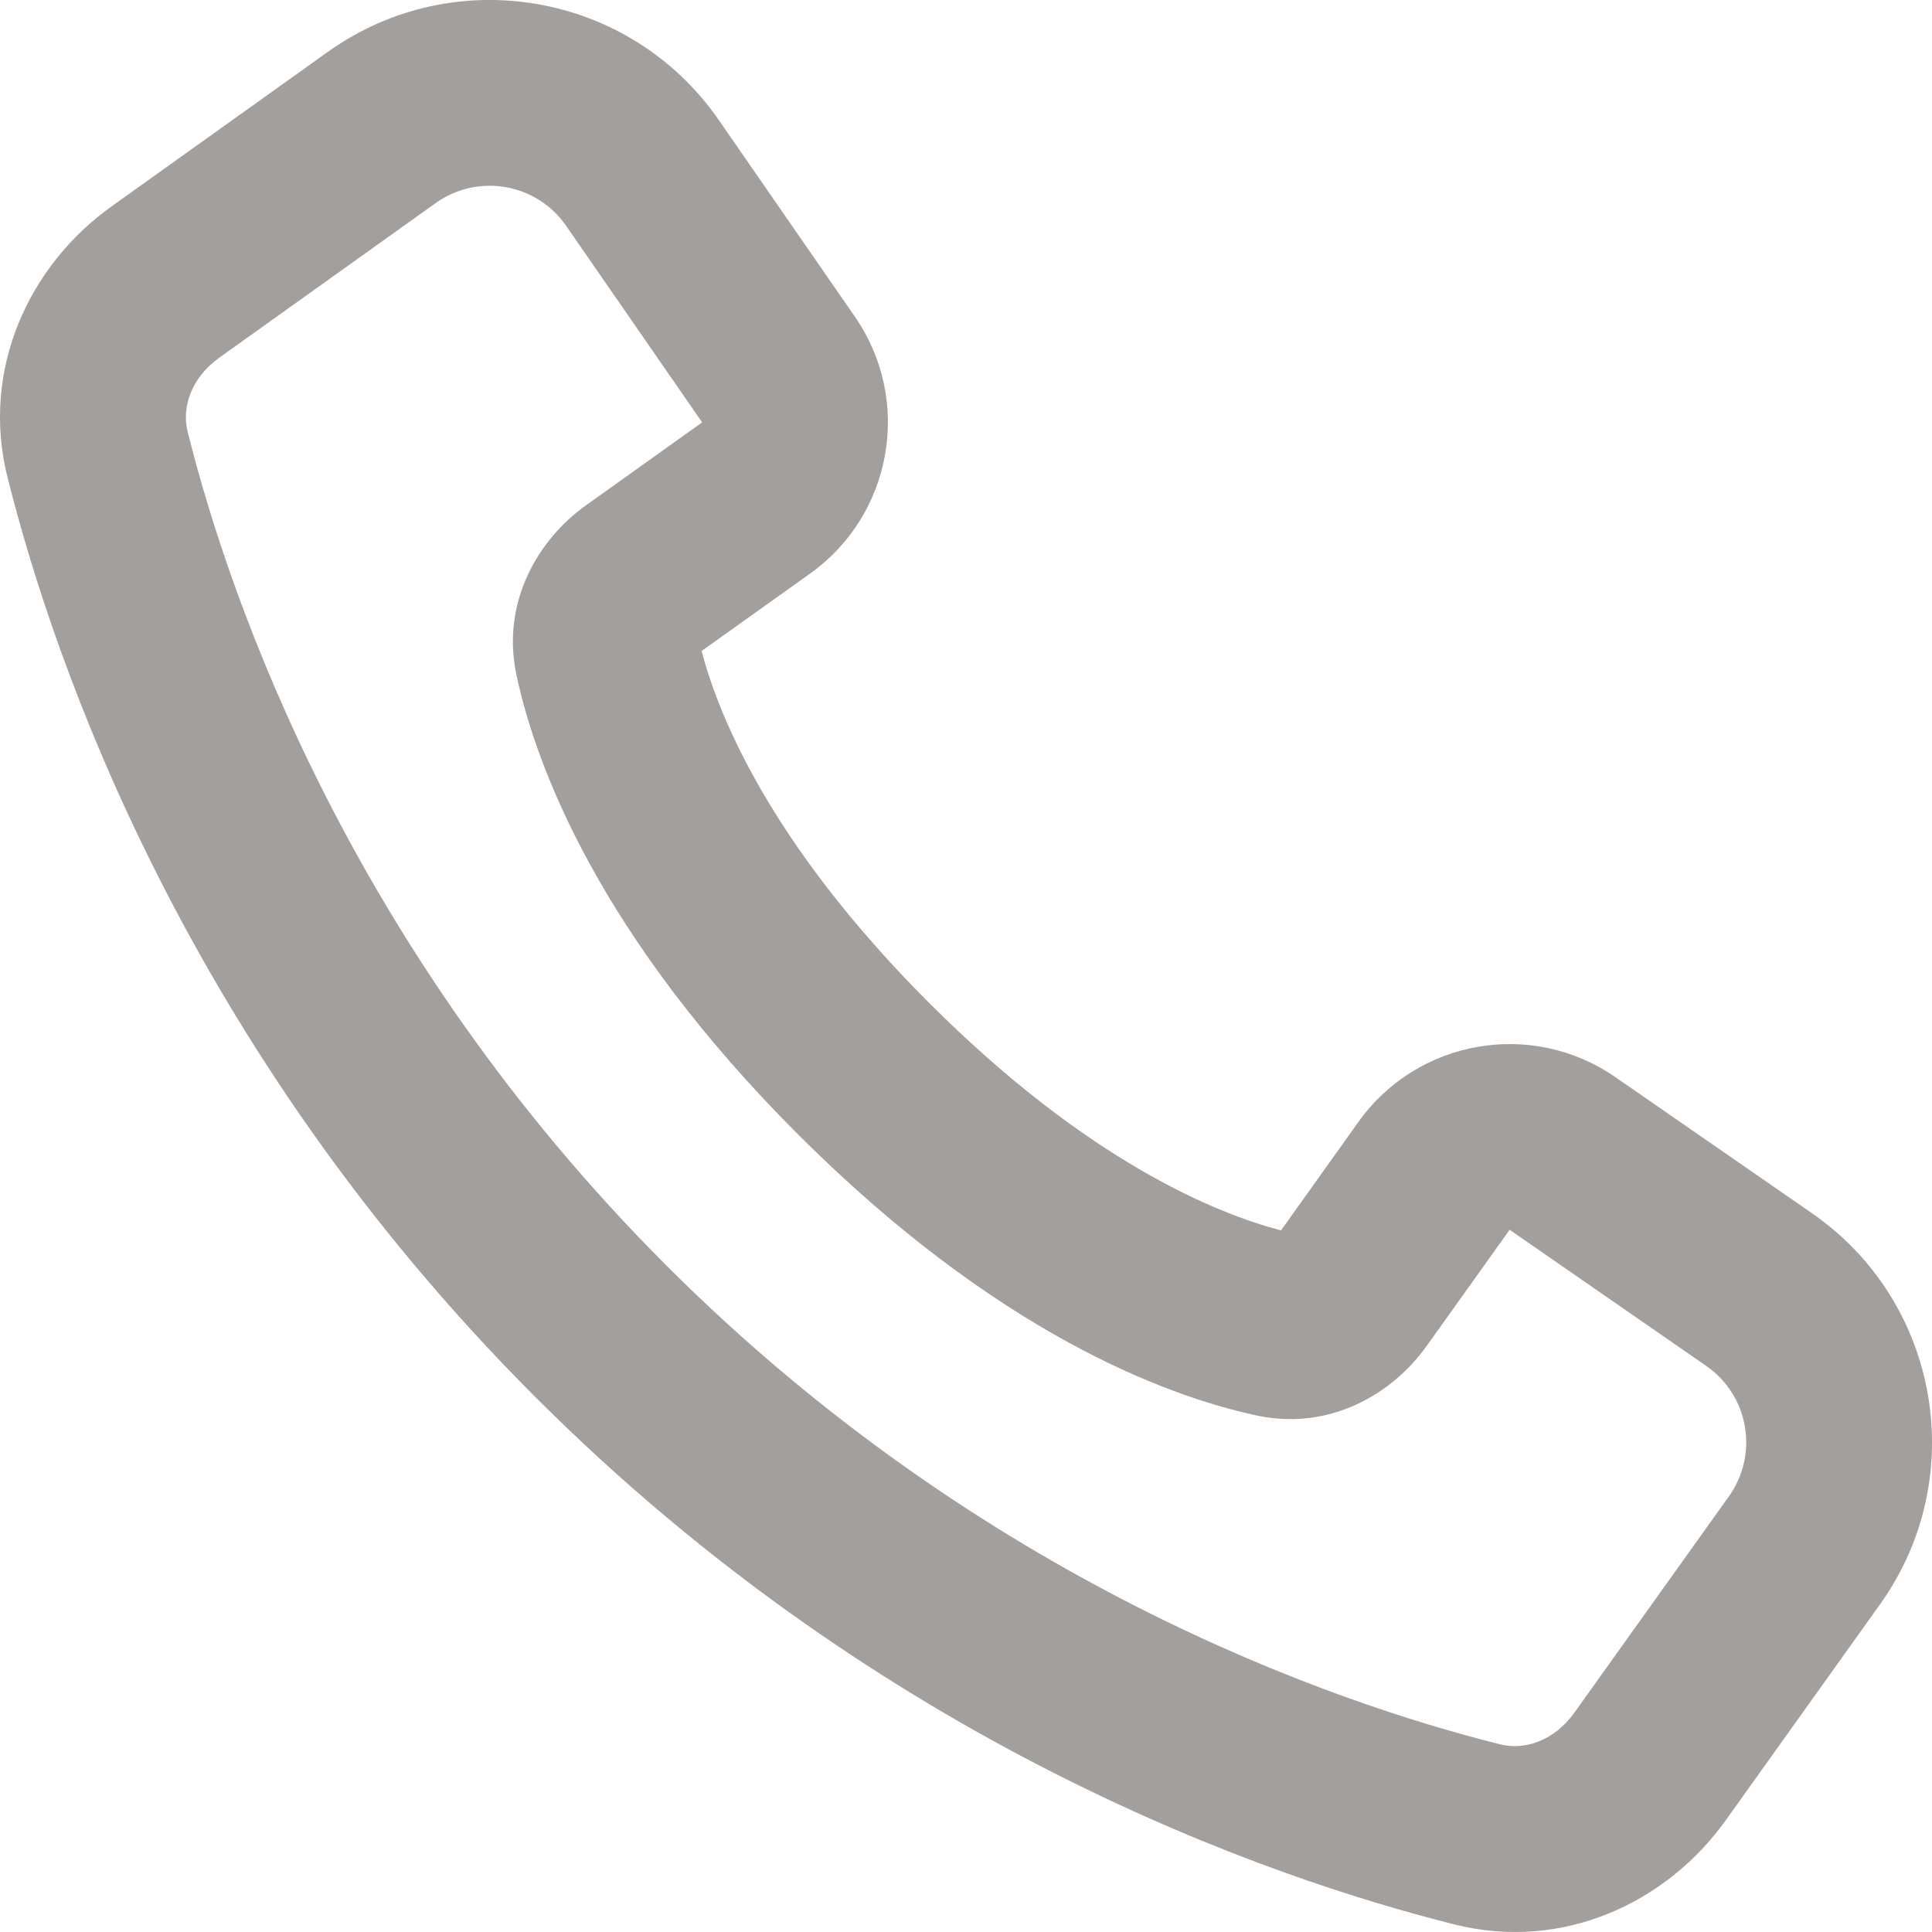
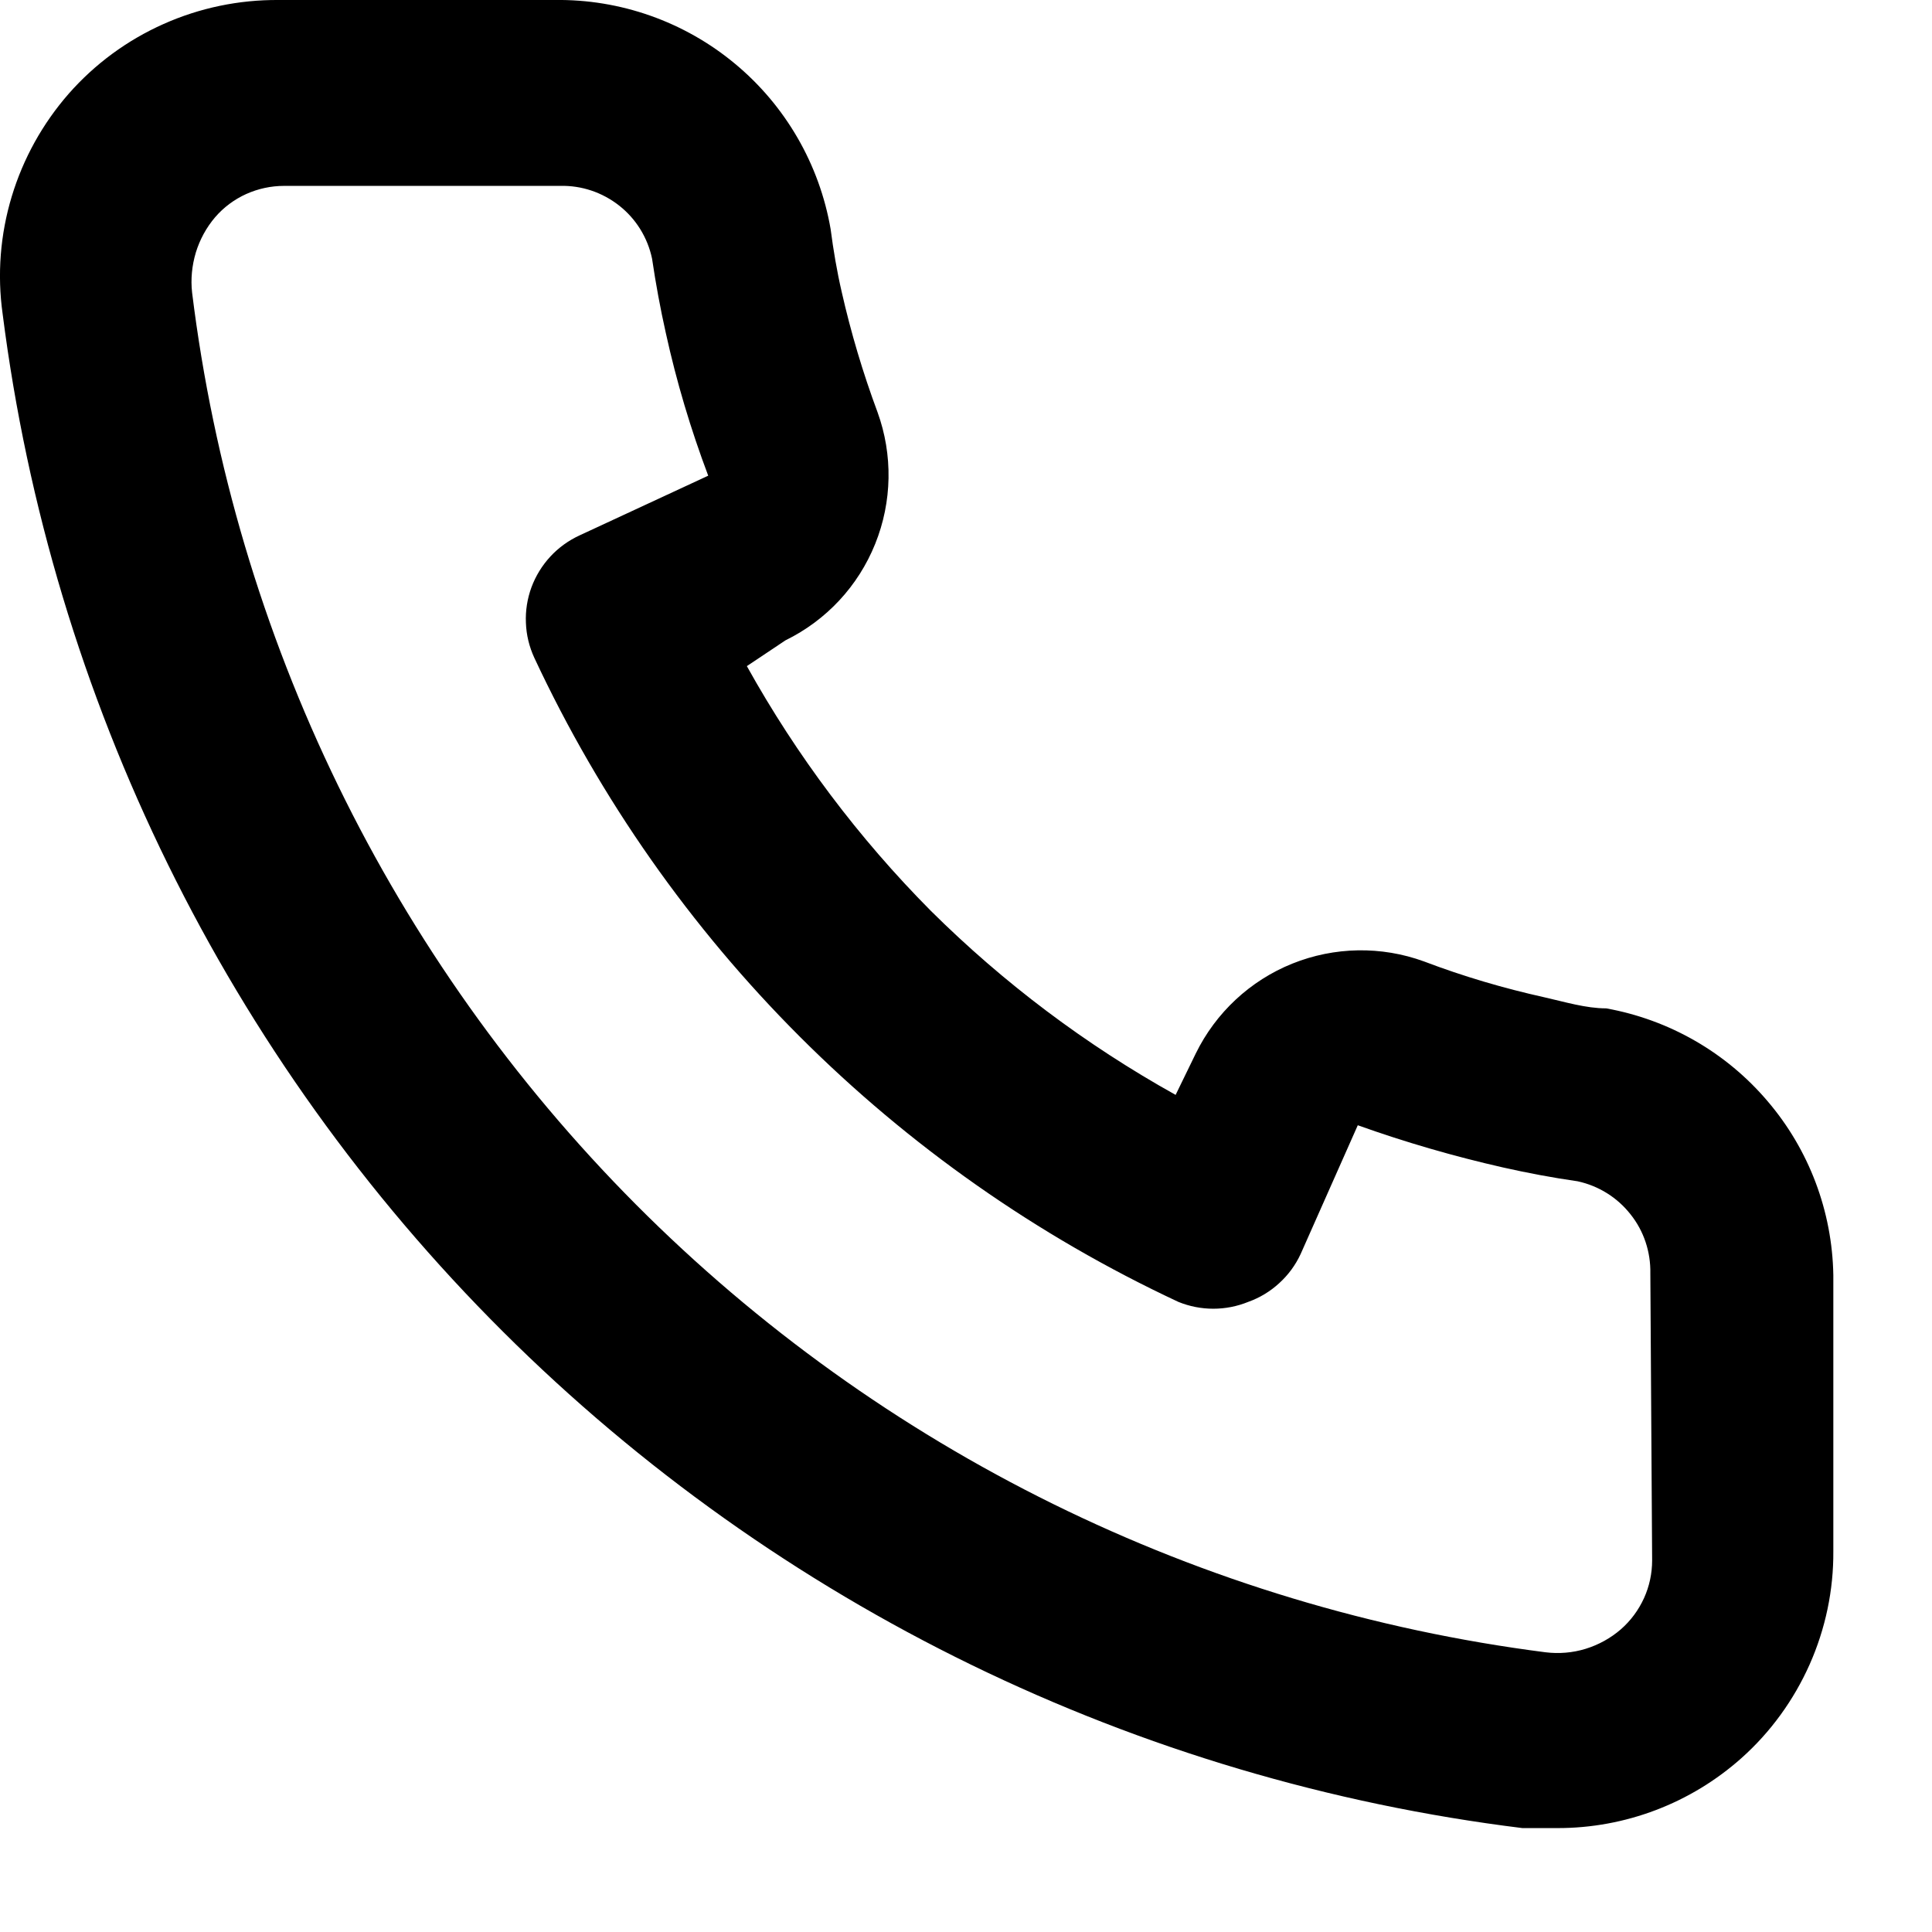
- <svg xmlns="http://www.w3.org/2000/svg" width="21" height="21" viewBox="0 0 21 21" fill="none">
-   <path fill-rule="evenodd" clip-rule="evenodd" d="M15.814 20.919C13.775 20.408 9.601 18.968 5.817 15.183C2.033 11.399 0.592 7.225 0.081 5.186C-0.212 4.014 0.317 2.883 1.213 2.243L3.563 0.564C4.938 -0.418 6.851 -0.085 7.813 1.305L9.292 3.442C9.92 4.349 9.704 5.592 8.806 6.234L7.626 7.076C7.805 7.759 8.36 9.162 10.099 10.901C11.838 12.64 13.241 13.195 13.924 13.374L14.766 12.194C15.408 11.296 16.651 11.08 17.558 11.708L19.695 13.187C21.085 14.149 21.418 16.062 20.436 17.437L18.757 19.787C18.117 20.683 16.986 21.212 15.814 20.919ZM7.244 13.756C10.685 17.197 14.483 18.504 16.305 18.96C16.571 19.027 16.893 18.924 17.114 18.614L18.793 16.264C19.12 15.805 19.009 15.168 18.546 14.847L16.409 13.367L15.505 14.633C15.135 15.151 14.452 15.557 13.656 15.385C12.663 15.171 10.827 14.483 8.672 12.328C6.517 10.173 5.829 8.337 5.615 7.344C5.443 6.548 5.849 5.865 6.366 5.495L7.632 4.591L6.153 2.454C5.832 1.991 5.195 1.88 4.736 2.207L2.386 3.886C2.076 4.107 1.973 4.429 2.04 4.695C2.496 6.517 3.803 10.315 7.244 13.756Z" fill="#A29F9D" />
+ <svg xmlns="http://www.w3.org/2000/svg" width="14" height="14" viewBox="0 0 14 14" fill="none">
+   <path d="M11.639 7.307C11.492 7.307 11.339 7.26 11.192 7.227C10.895 7.161 10.603 7.075 10.319 6.967C10.009 6.854 9.67 6.86 9.364 6.983C9.059 7.106 8.81 7.338 8.665 7.634L8.519 7.934C7.869 7.572 7.273 7.124 6.745 6.6C6.222 6.073 5.773 5.476 5.412 4.827L5.692 4.64C5.988 4.495 6.219 4.247 6.342 3.941C6.465 3.636 6.471 3.296 6.359 2.987C6.253 2.702 6.166 2.41 6.099 2.114C6.065 1.967 6.039 1.814 6.019 1.66C5.938 1.191 5.692 0.765 5.325 0.461C4.959 0.157 4.495 -0.007 4.019 0H2.019C1.731 -0.002 1.447 0.057 1.185 0.174C0.922 0.291 0.688 0.463 0.498 0.679C0.309 0.895 0.168 1.149 0.085 1.424C0.002 1.699 -0.021 1.989 0.019 2.274C0.374 5.066 1.649 7.661 3.644 9.649C5.638 11.636 8.238 12.902 11.032 13.247H11.285C11.777 13.248 12.252 13.067 12.619 12.74C12.83 12.552 12.998 12.32 13.113 12.062C13.228 11.803 13.287 11.523 13.285 11.24V9.24C13.277 8.777 13.109 8.331 12.808 7.979C12.508 7.626 12.095 7.389 11.639 7.307ZM11.972 11.307C11.972 11.402 11.952 11.495 11.913 11.581C11.873 11.668 11.817 11.744 11.745 11.807C11.671 11.871 11.584 11.919 11.49 11.948C11.396 11.977 11.296 11.985 11.199 11.973C8.702 11.653 6.383 10.511 4.607 8.727C2.832 6.943 1.7 4.618 1.392 2.12C1.381 2.023 1.391 1.924 1.419 1.83C1.448 1.736 1.495 1.649 1.559 1.574C1.621 1.502 1.698 1.445 1.784 1.406C1.871 1.367 1.964 1.347 2.059 1.347H4.059C4.214 1.343 4.365 1.394 4.487 1.49C4.609 1.586 4.693 1.722 4.725 1.874C4.752 2.056 4.785 2.236 4.825 2.414C4.902 2.765 5.005 3.11 5.132 3.447L4.199 3.88C4.119 3.917 4.047 3.969 3.988 4.033C3.928 4.098 3.882 4.173 3.851 4.256C3.821 4.338 3.807 4.426 3.811 4.513C3.814 4.601 3.835 4.687 3.872 4.767C4.832 6.822 6.484 8.474 8.539 9.434C8.701 9.5 8.883 9.5 9.045 9.434C9.129 9.404 9.205 9.358 9.27 9.298C9.335 9.239 9.388 9.167 9.425 9.087L9.839 8.154C10.183 8.277 10.535 8.379 10.892 8.46C11.07 8.5 11.25 8.534 11.432 8.56C11.584 8.593 11.719 8.677 11.815 8.799C11.912 8.92 11.962 9.072 11.959 9.227L11.972 11.307Z" fill="black" />
</svg>
